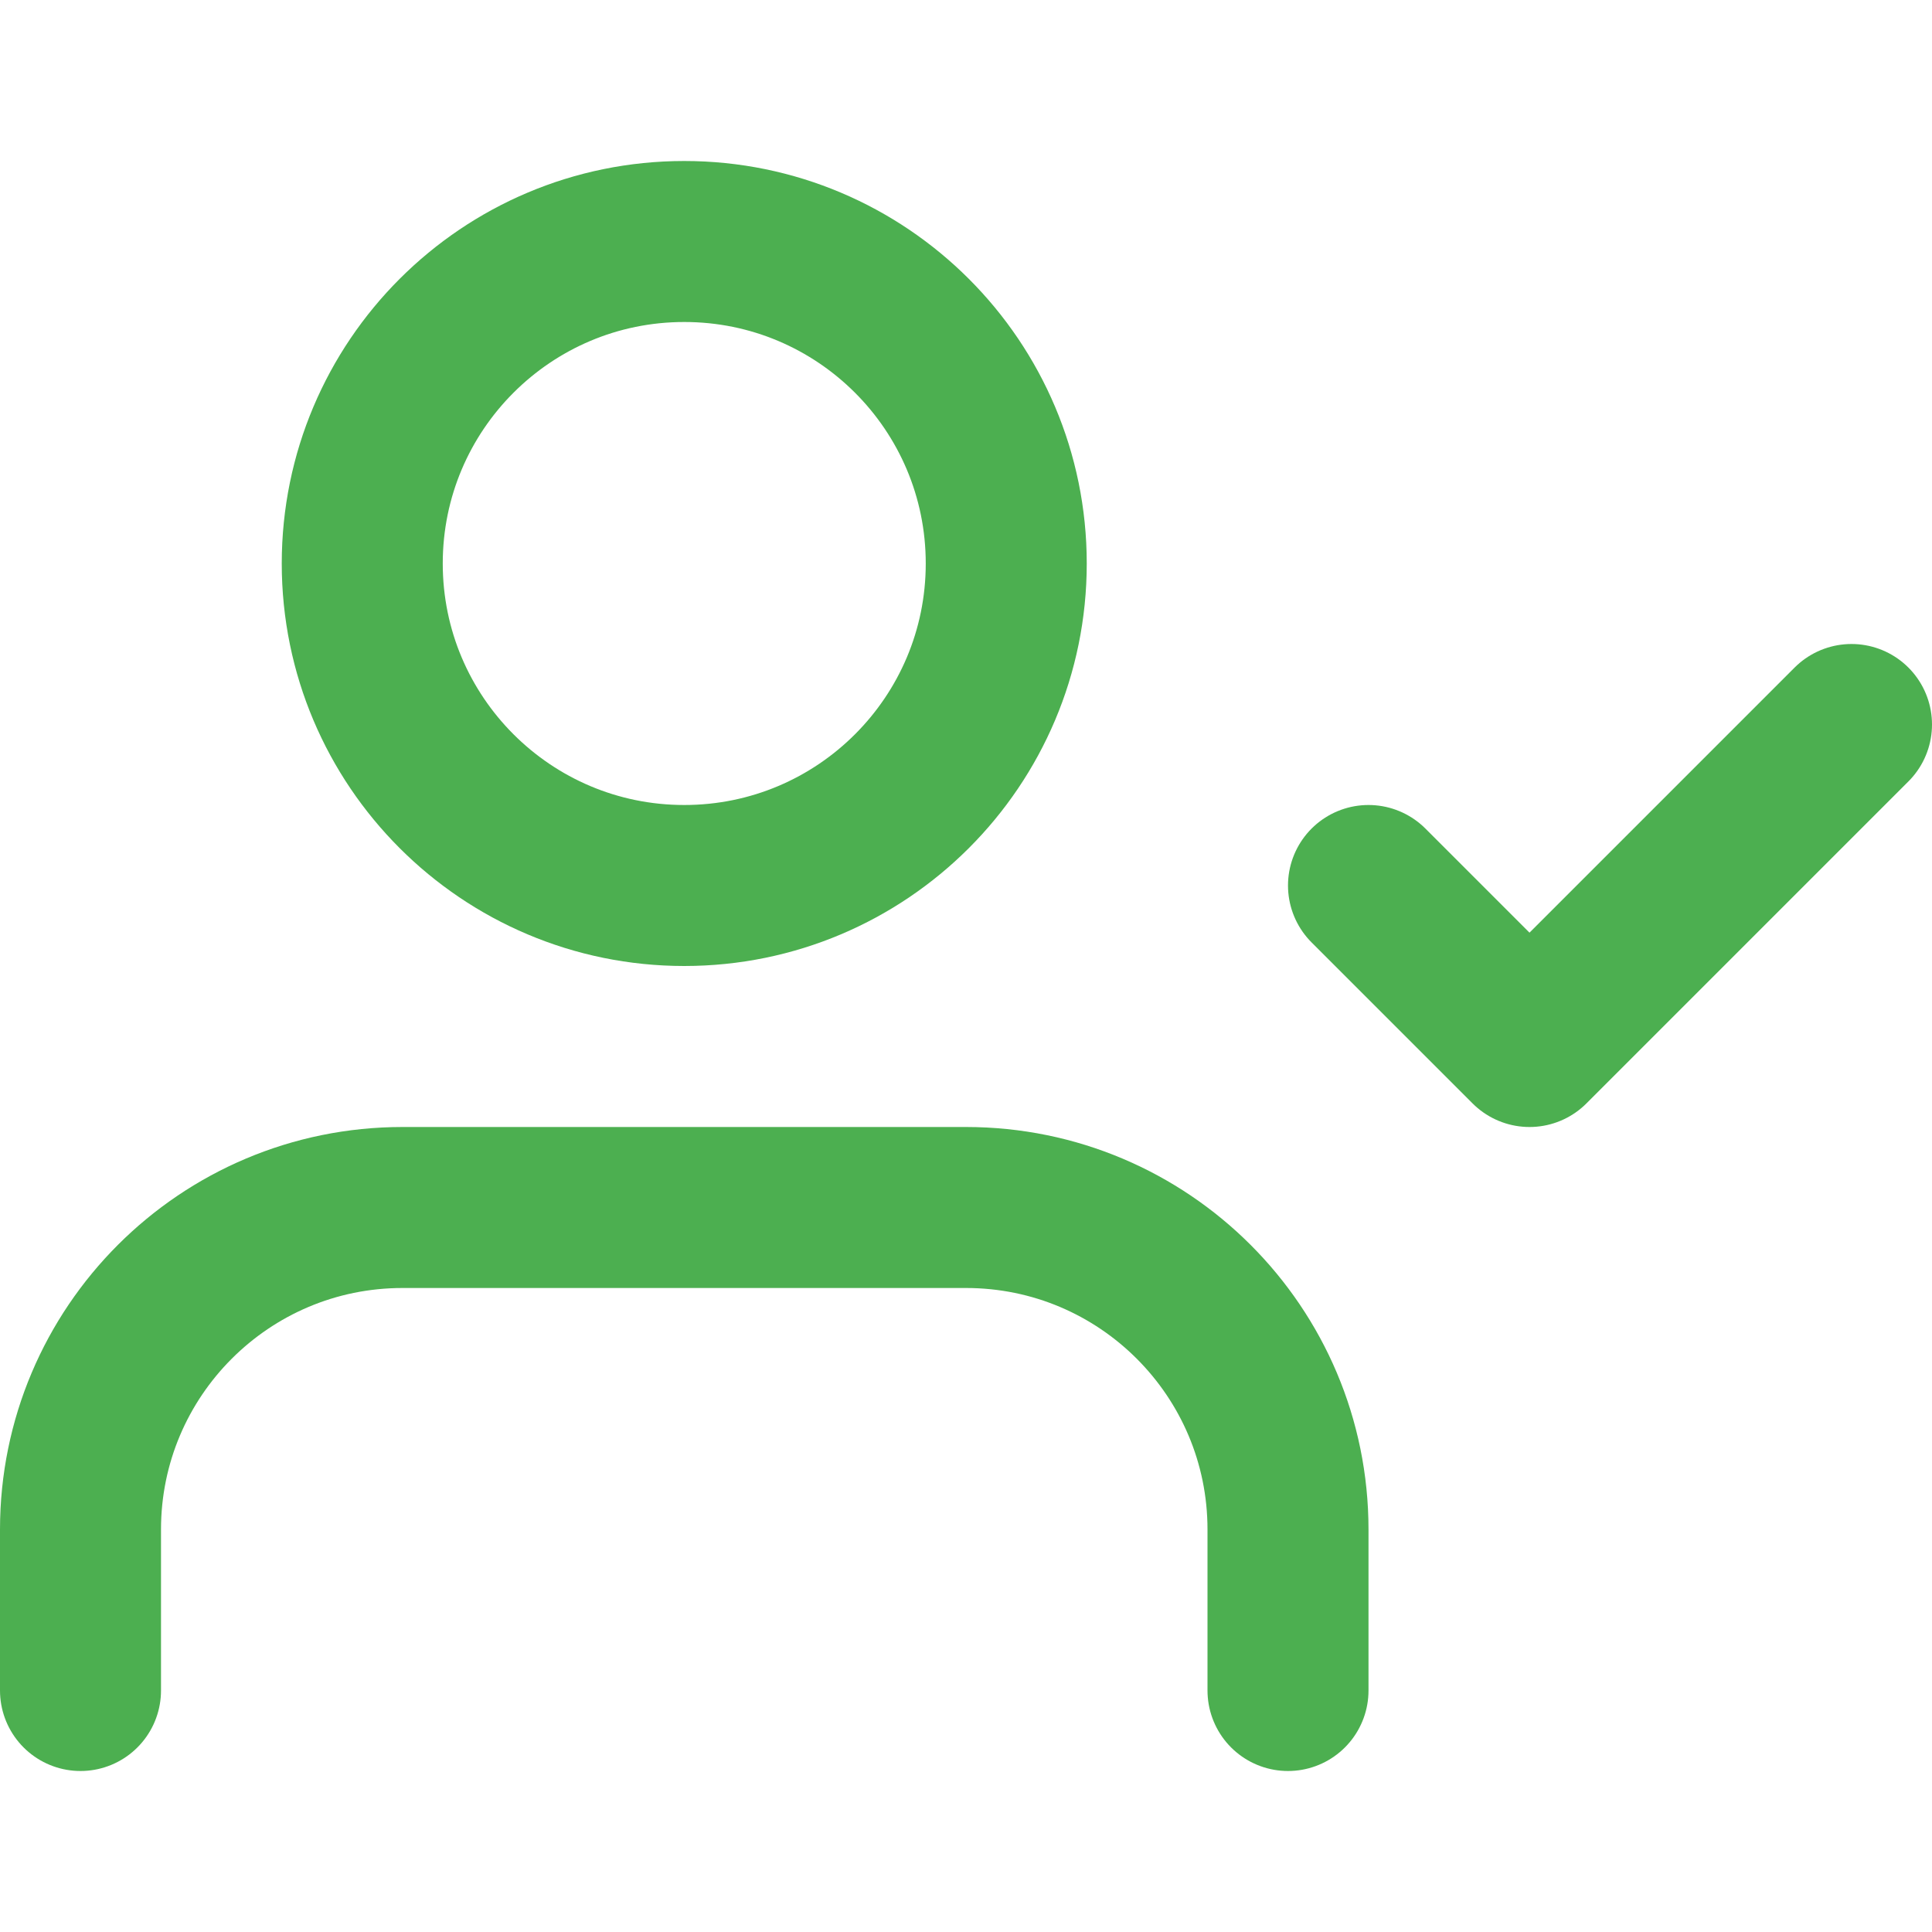
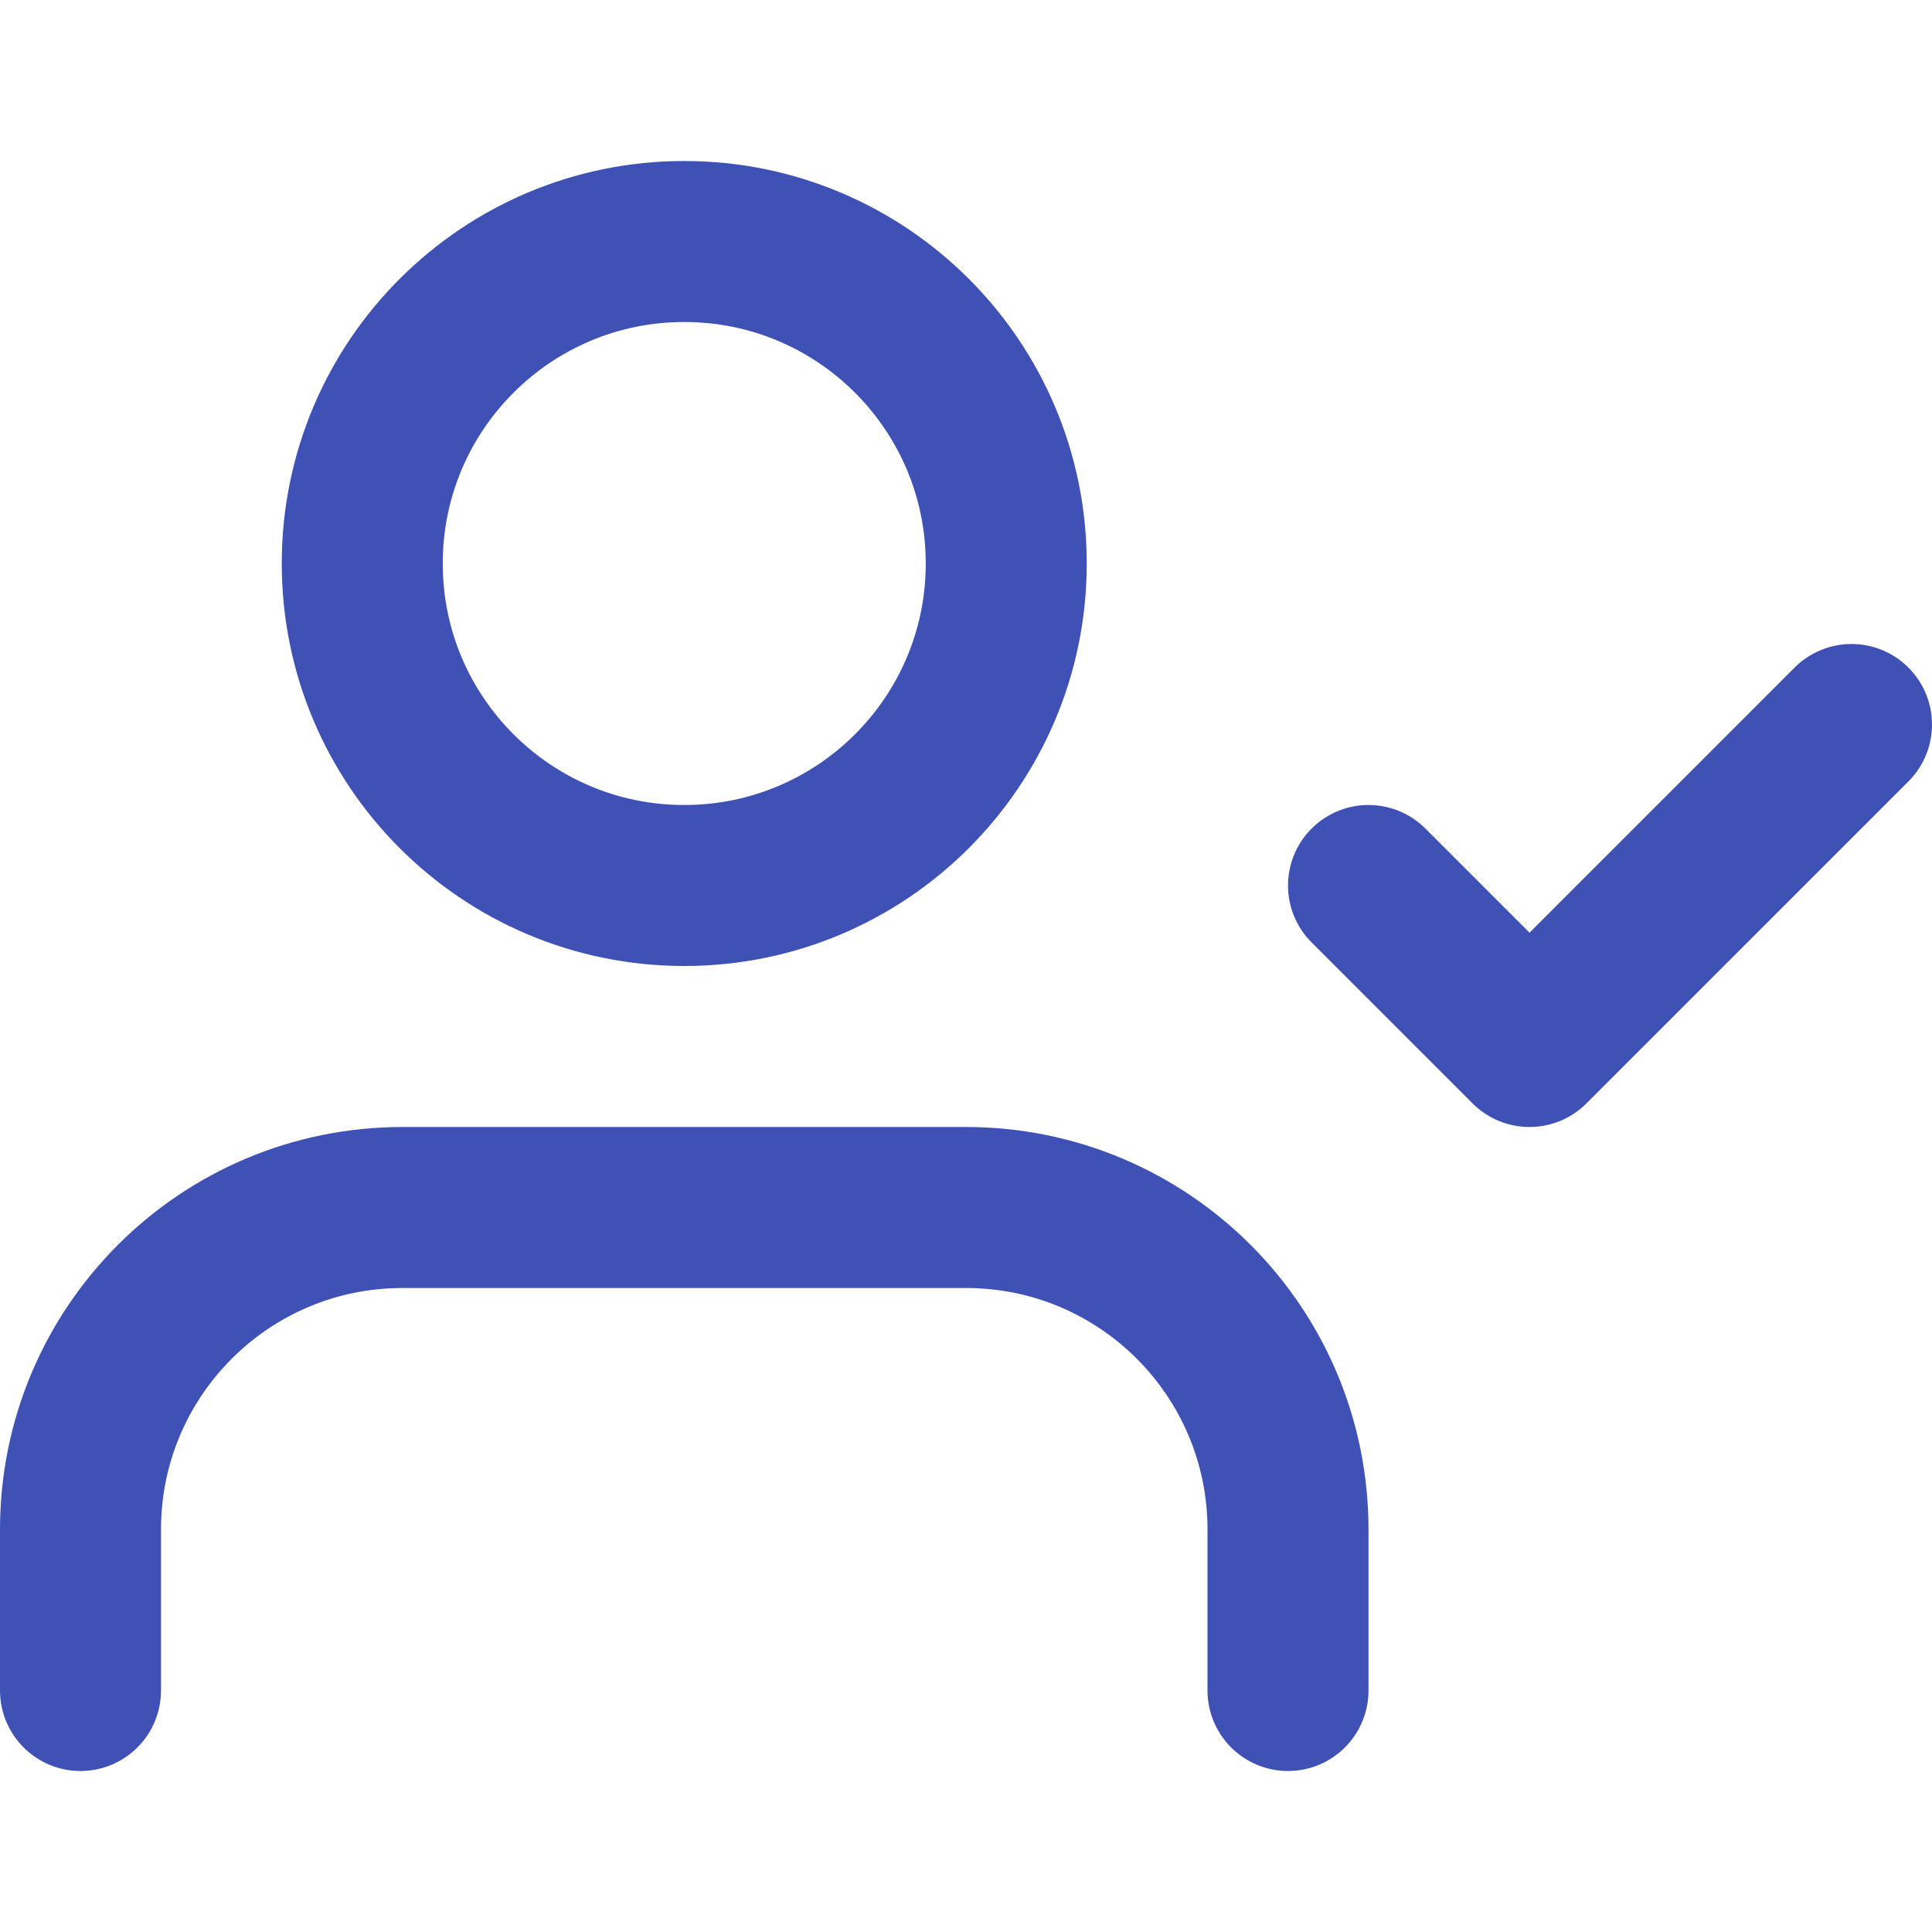
- <svg xmlns="http://www.w3.org/2000/svg" width="24" height="24" viewBox="0 0 24 24" fill="none" stroke="#4CAF50" stroke-width="2" stroke-linecap="round" stroke-linejoin="round" class="feather feather-user-check">
+ <svg xmlns="http://www.w3.org/2000/svg" width="24" height="24" viewBox="0 0 24 24" fill="none" stroke="#3F51B5" stroke-width="2" stroke-linecap="round" stroke-linejoin="round" class="feather feather-user-check">
  <path d="M16 21v-2a4 4 0 0 0-4-4H5a4 4 0 0 0-4 4v2" />
  <circle cx="8.5" cy="7" r="4" />
  <polyline points="17 11 19 13 23 9" />
</svg>
